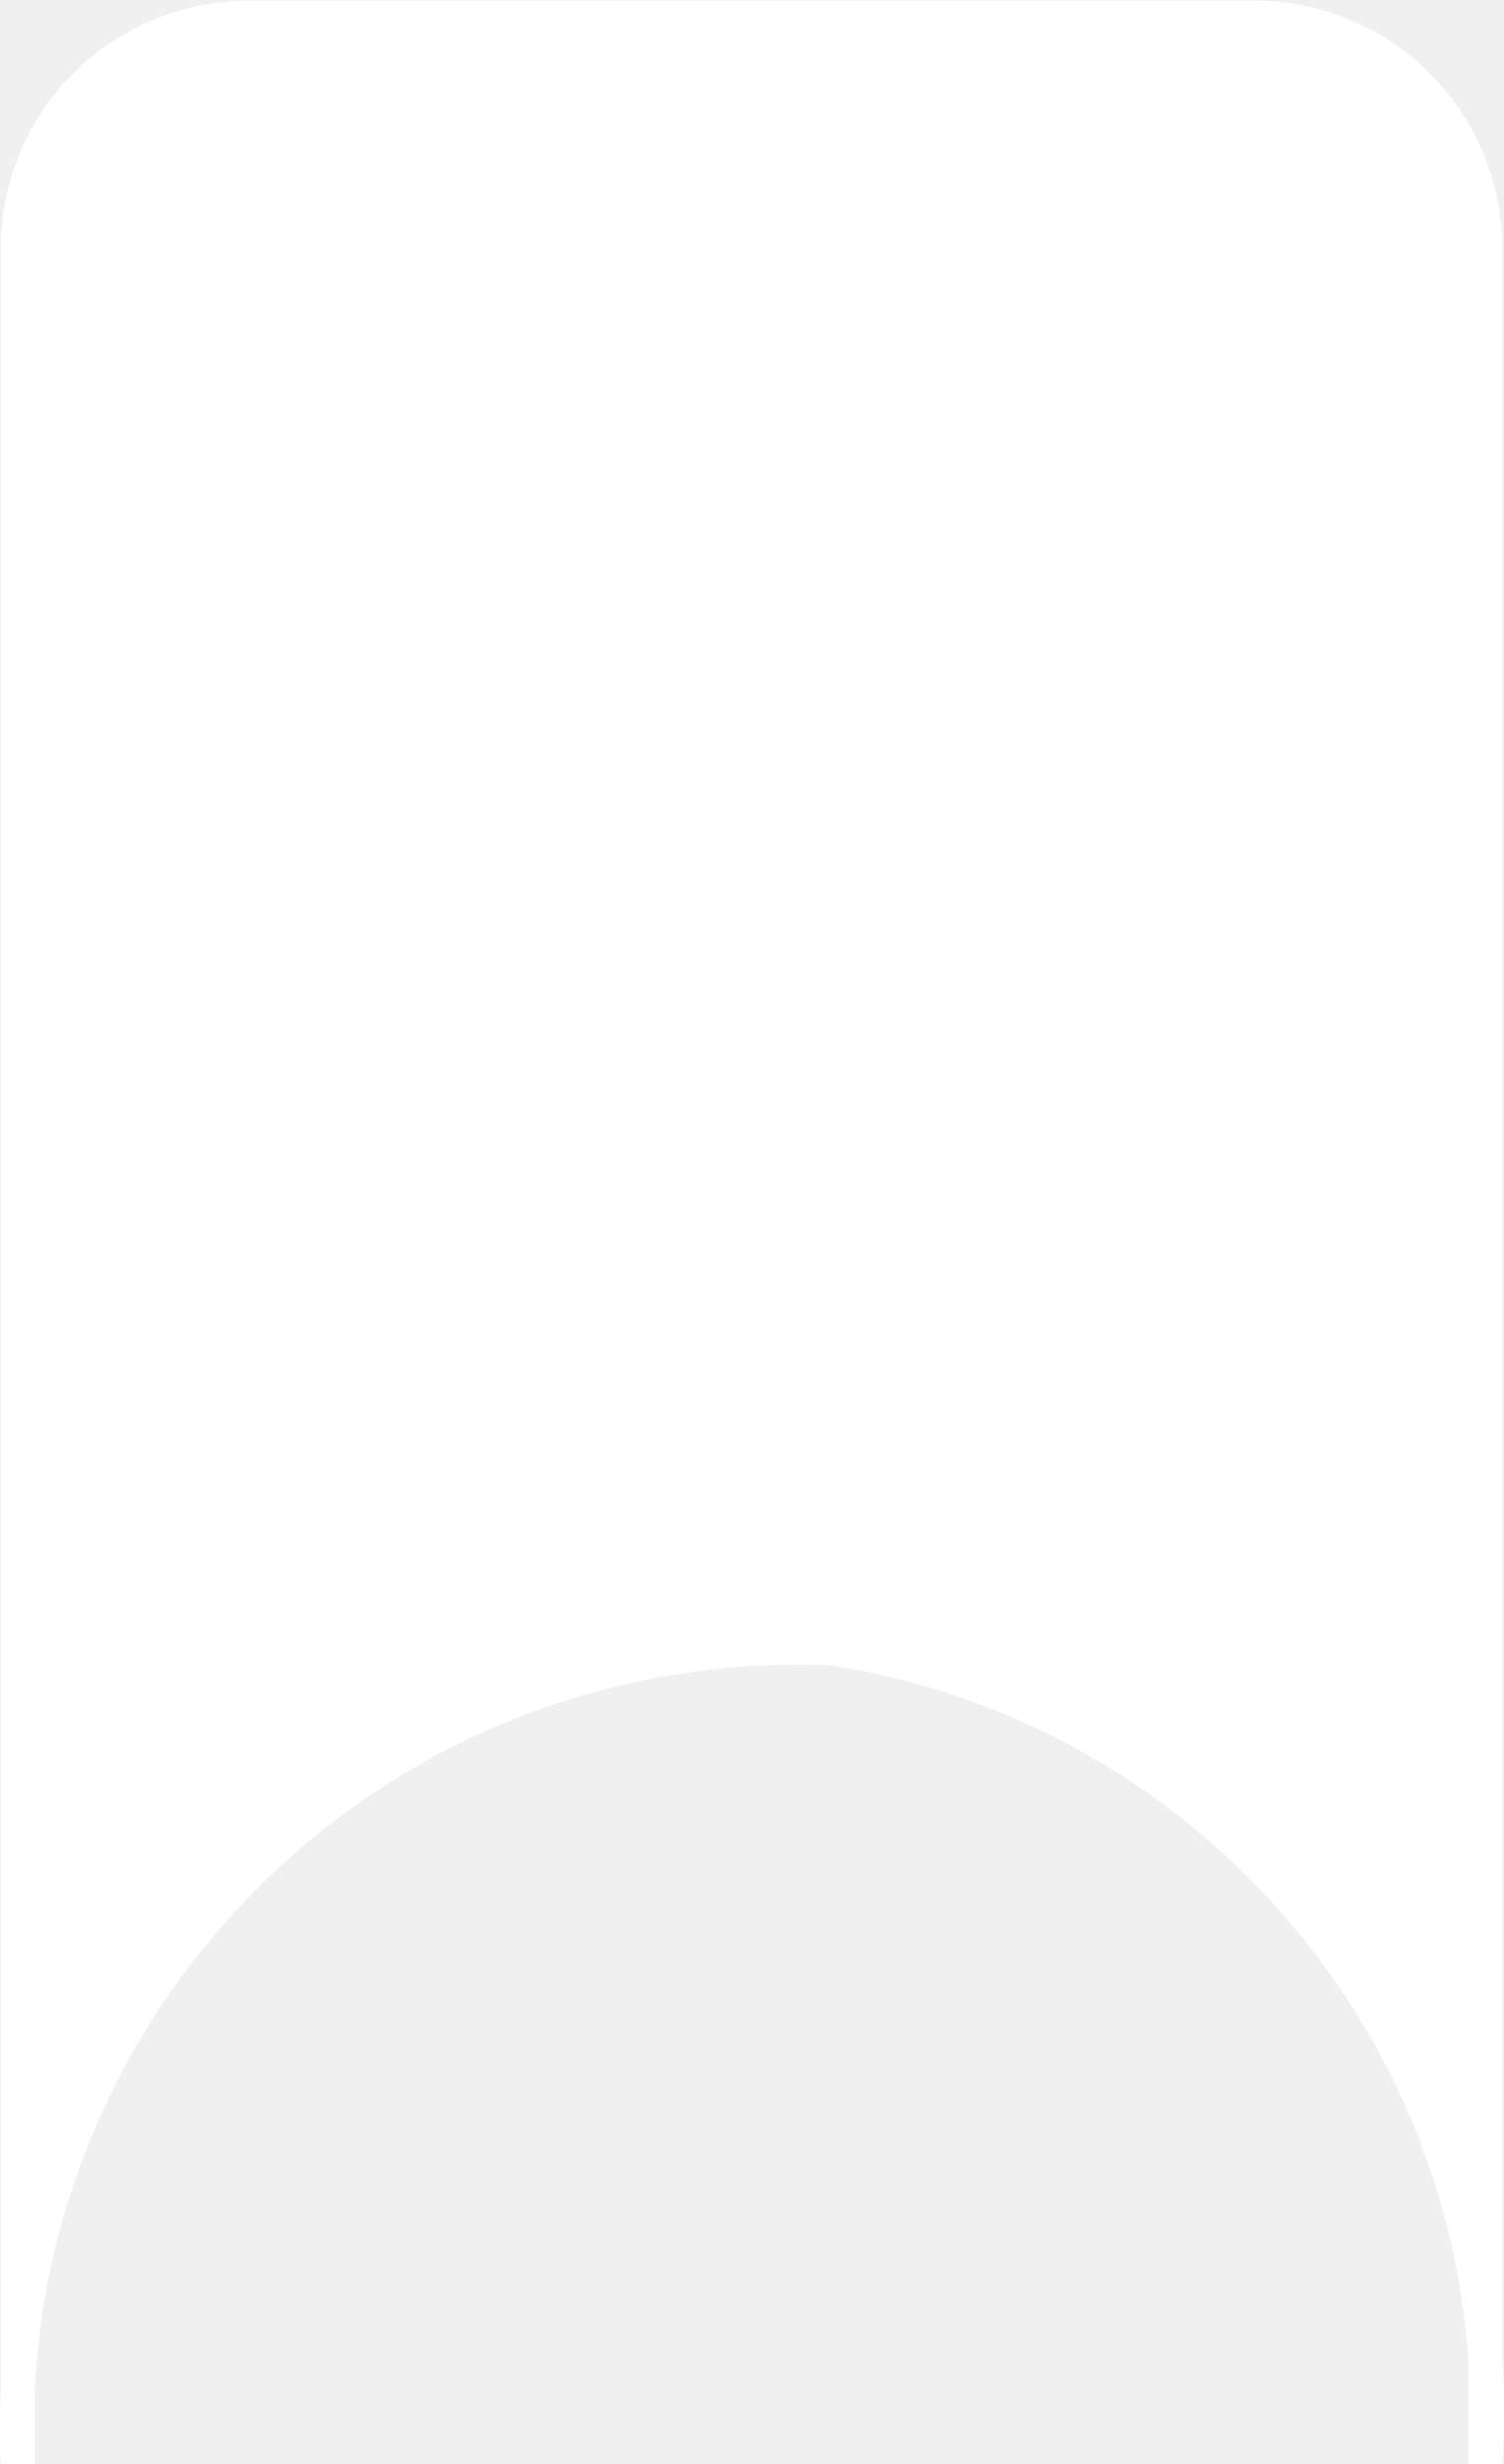
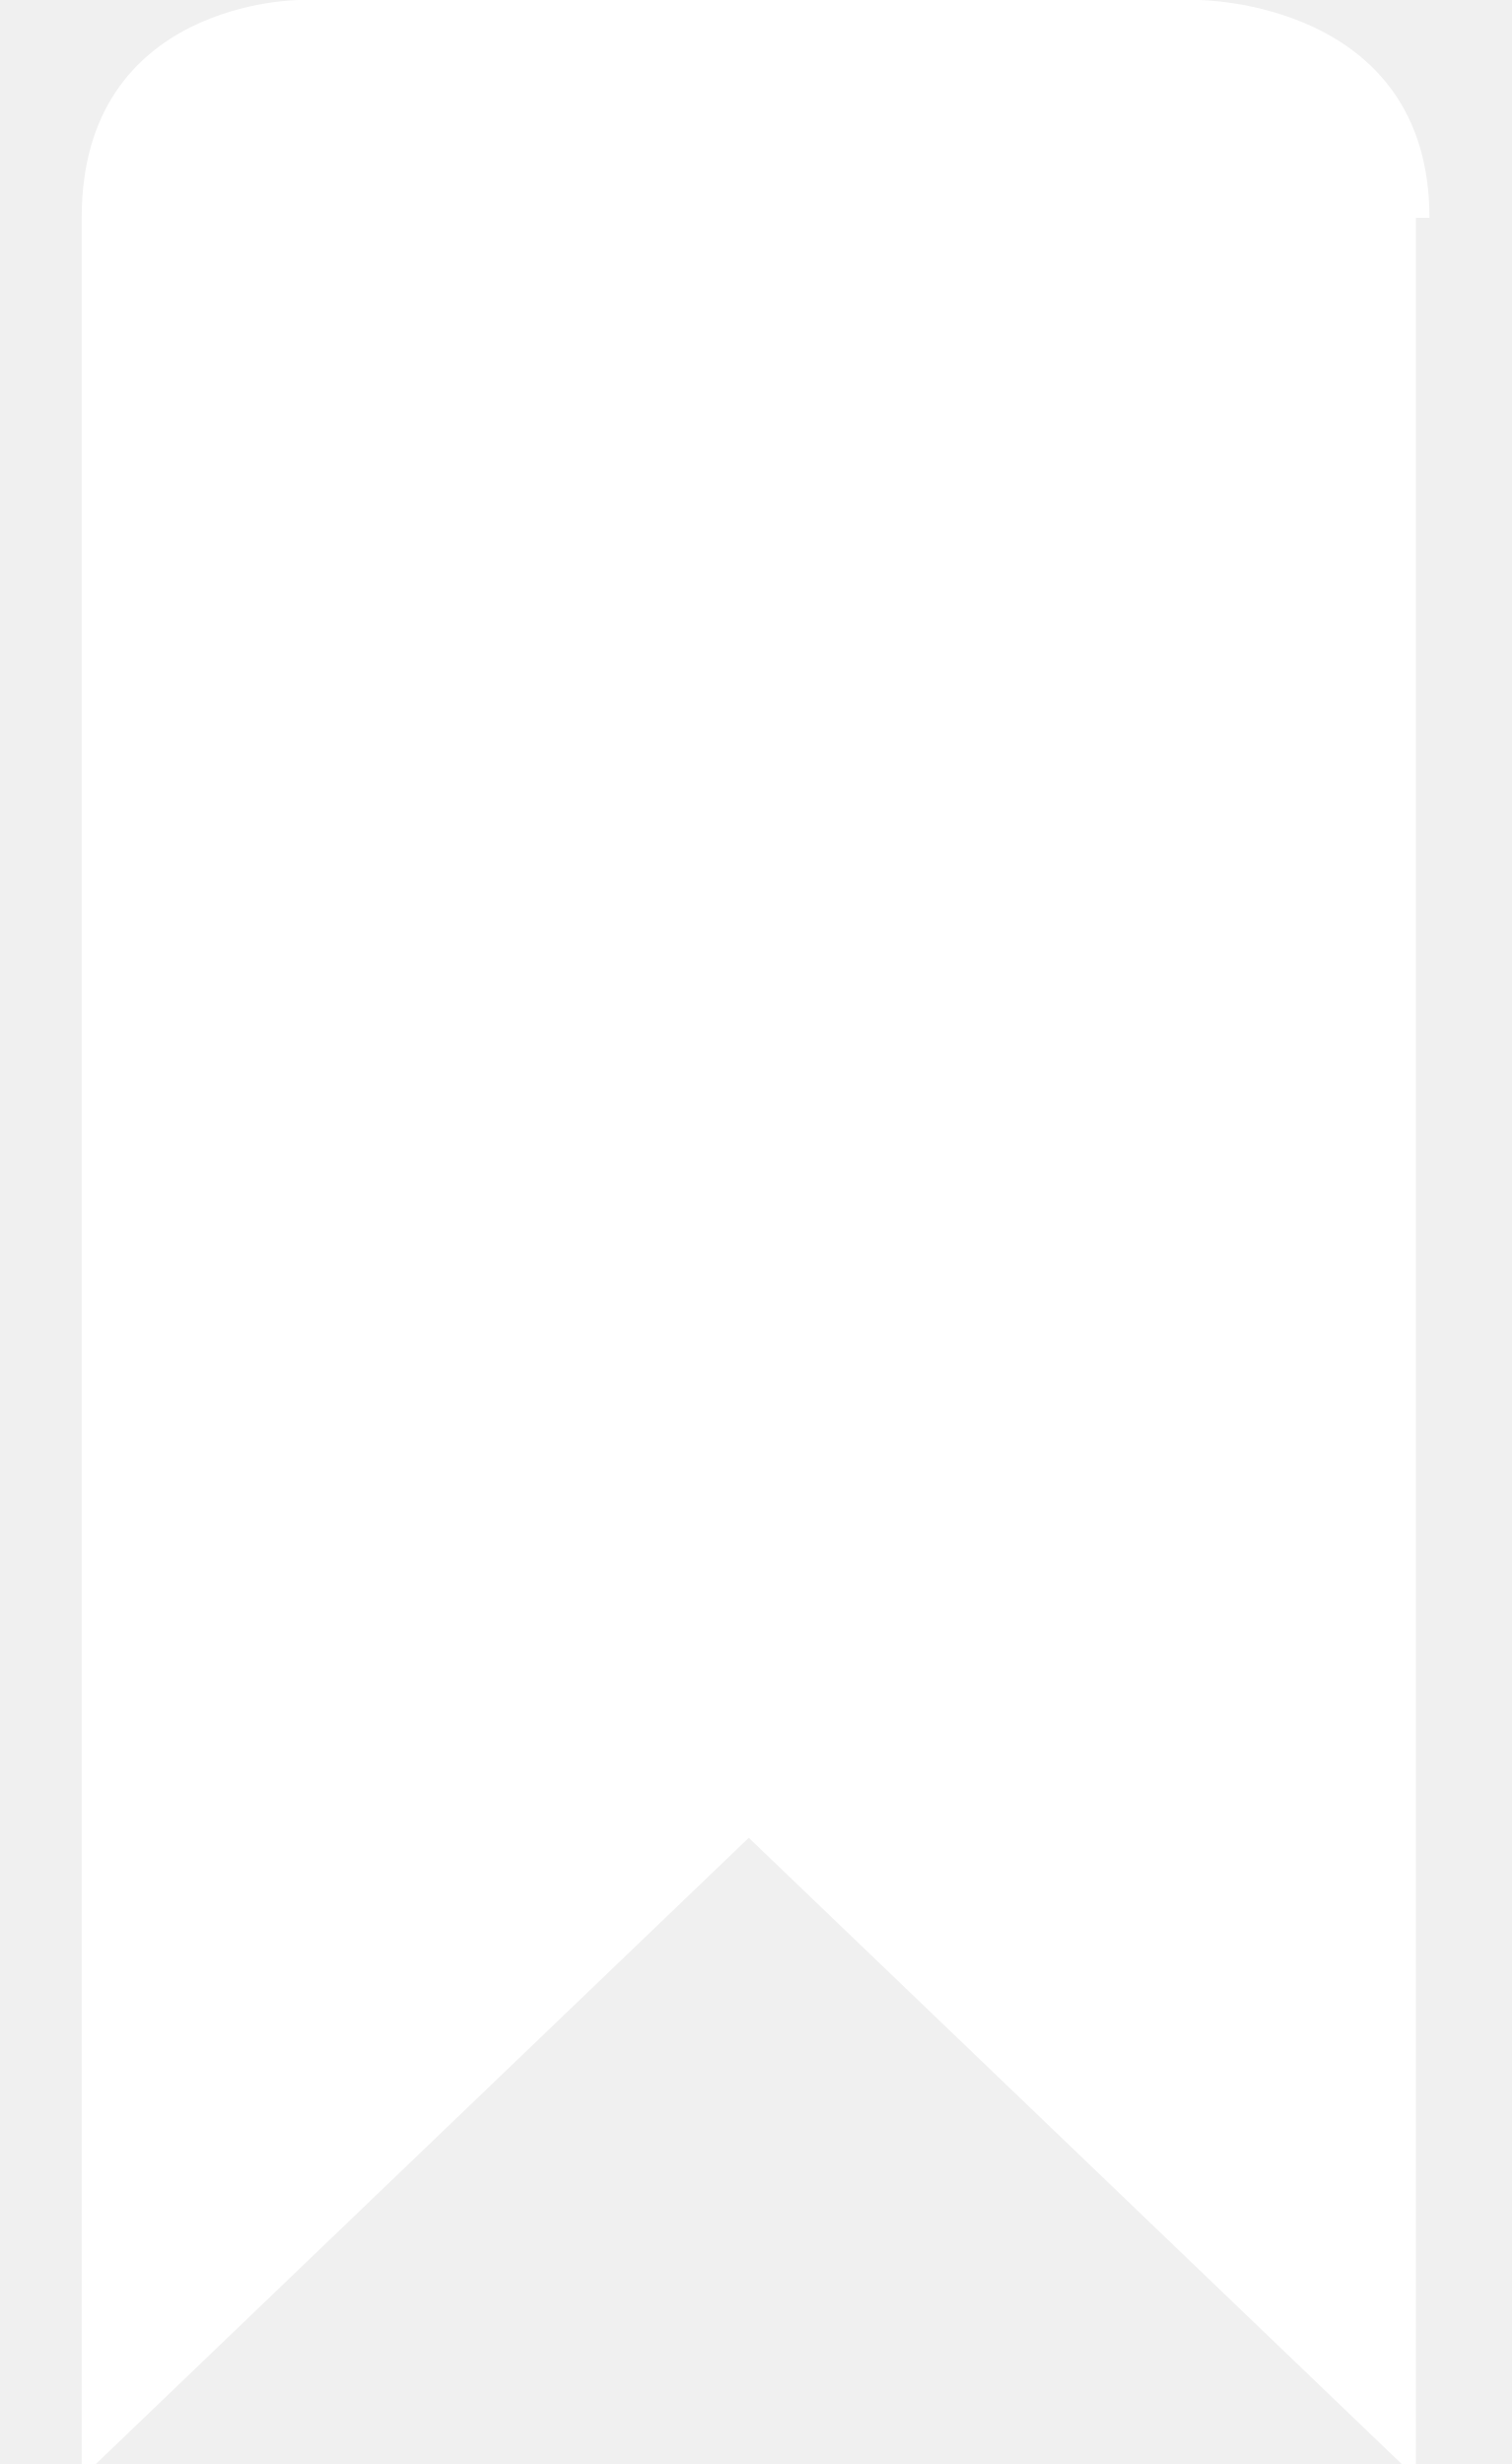
- <svg xmlns="http://www.w3.org/2000/svg" viewBox="0 0 11.06 18.13">
-   <defs>
-     <style>.a{fill:#fff;stroke:#fff;stroke-miterlimit:10;stroke-width:0.25px;}</style>
-   </defs>
-   <path class="a" d="M15.8,19A5.69,5.69,0,0,0,11,13a5.74,5.74,0,0,0-6,6V2.7A1.7,1.7,0,0,1,6.7,1H14.1a1.7,1.7,0,0,1,1.7,1.7Z" transform="translate(-4.87 -0.87)" />
+ <svg xmlns="http://www.w3.org/2000/svg" version="1.1" id="Слой_1" x="0px" y="0px" viewBox="0 0 11.1 18.1" style="enable-background:new 0 0 11.1 18.1;" xml:space="preserve">
+   <style type="text/css">
+ 	.st0{fill:#FFFFFF;}
+ </style>
+   <g>
+     <path class="st0" d="M10.5,1.6C10.5,0,8.8,0,8.8,0H2.2c0,0-1.6,0-1.6,1.6v16.6l4.9-4.7l4.9,4.7V1.6z" />
+   </g>
</svg>
